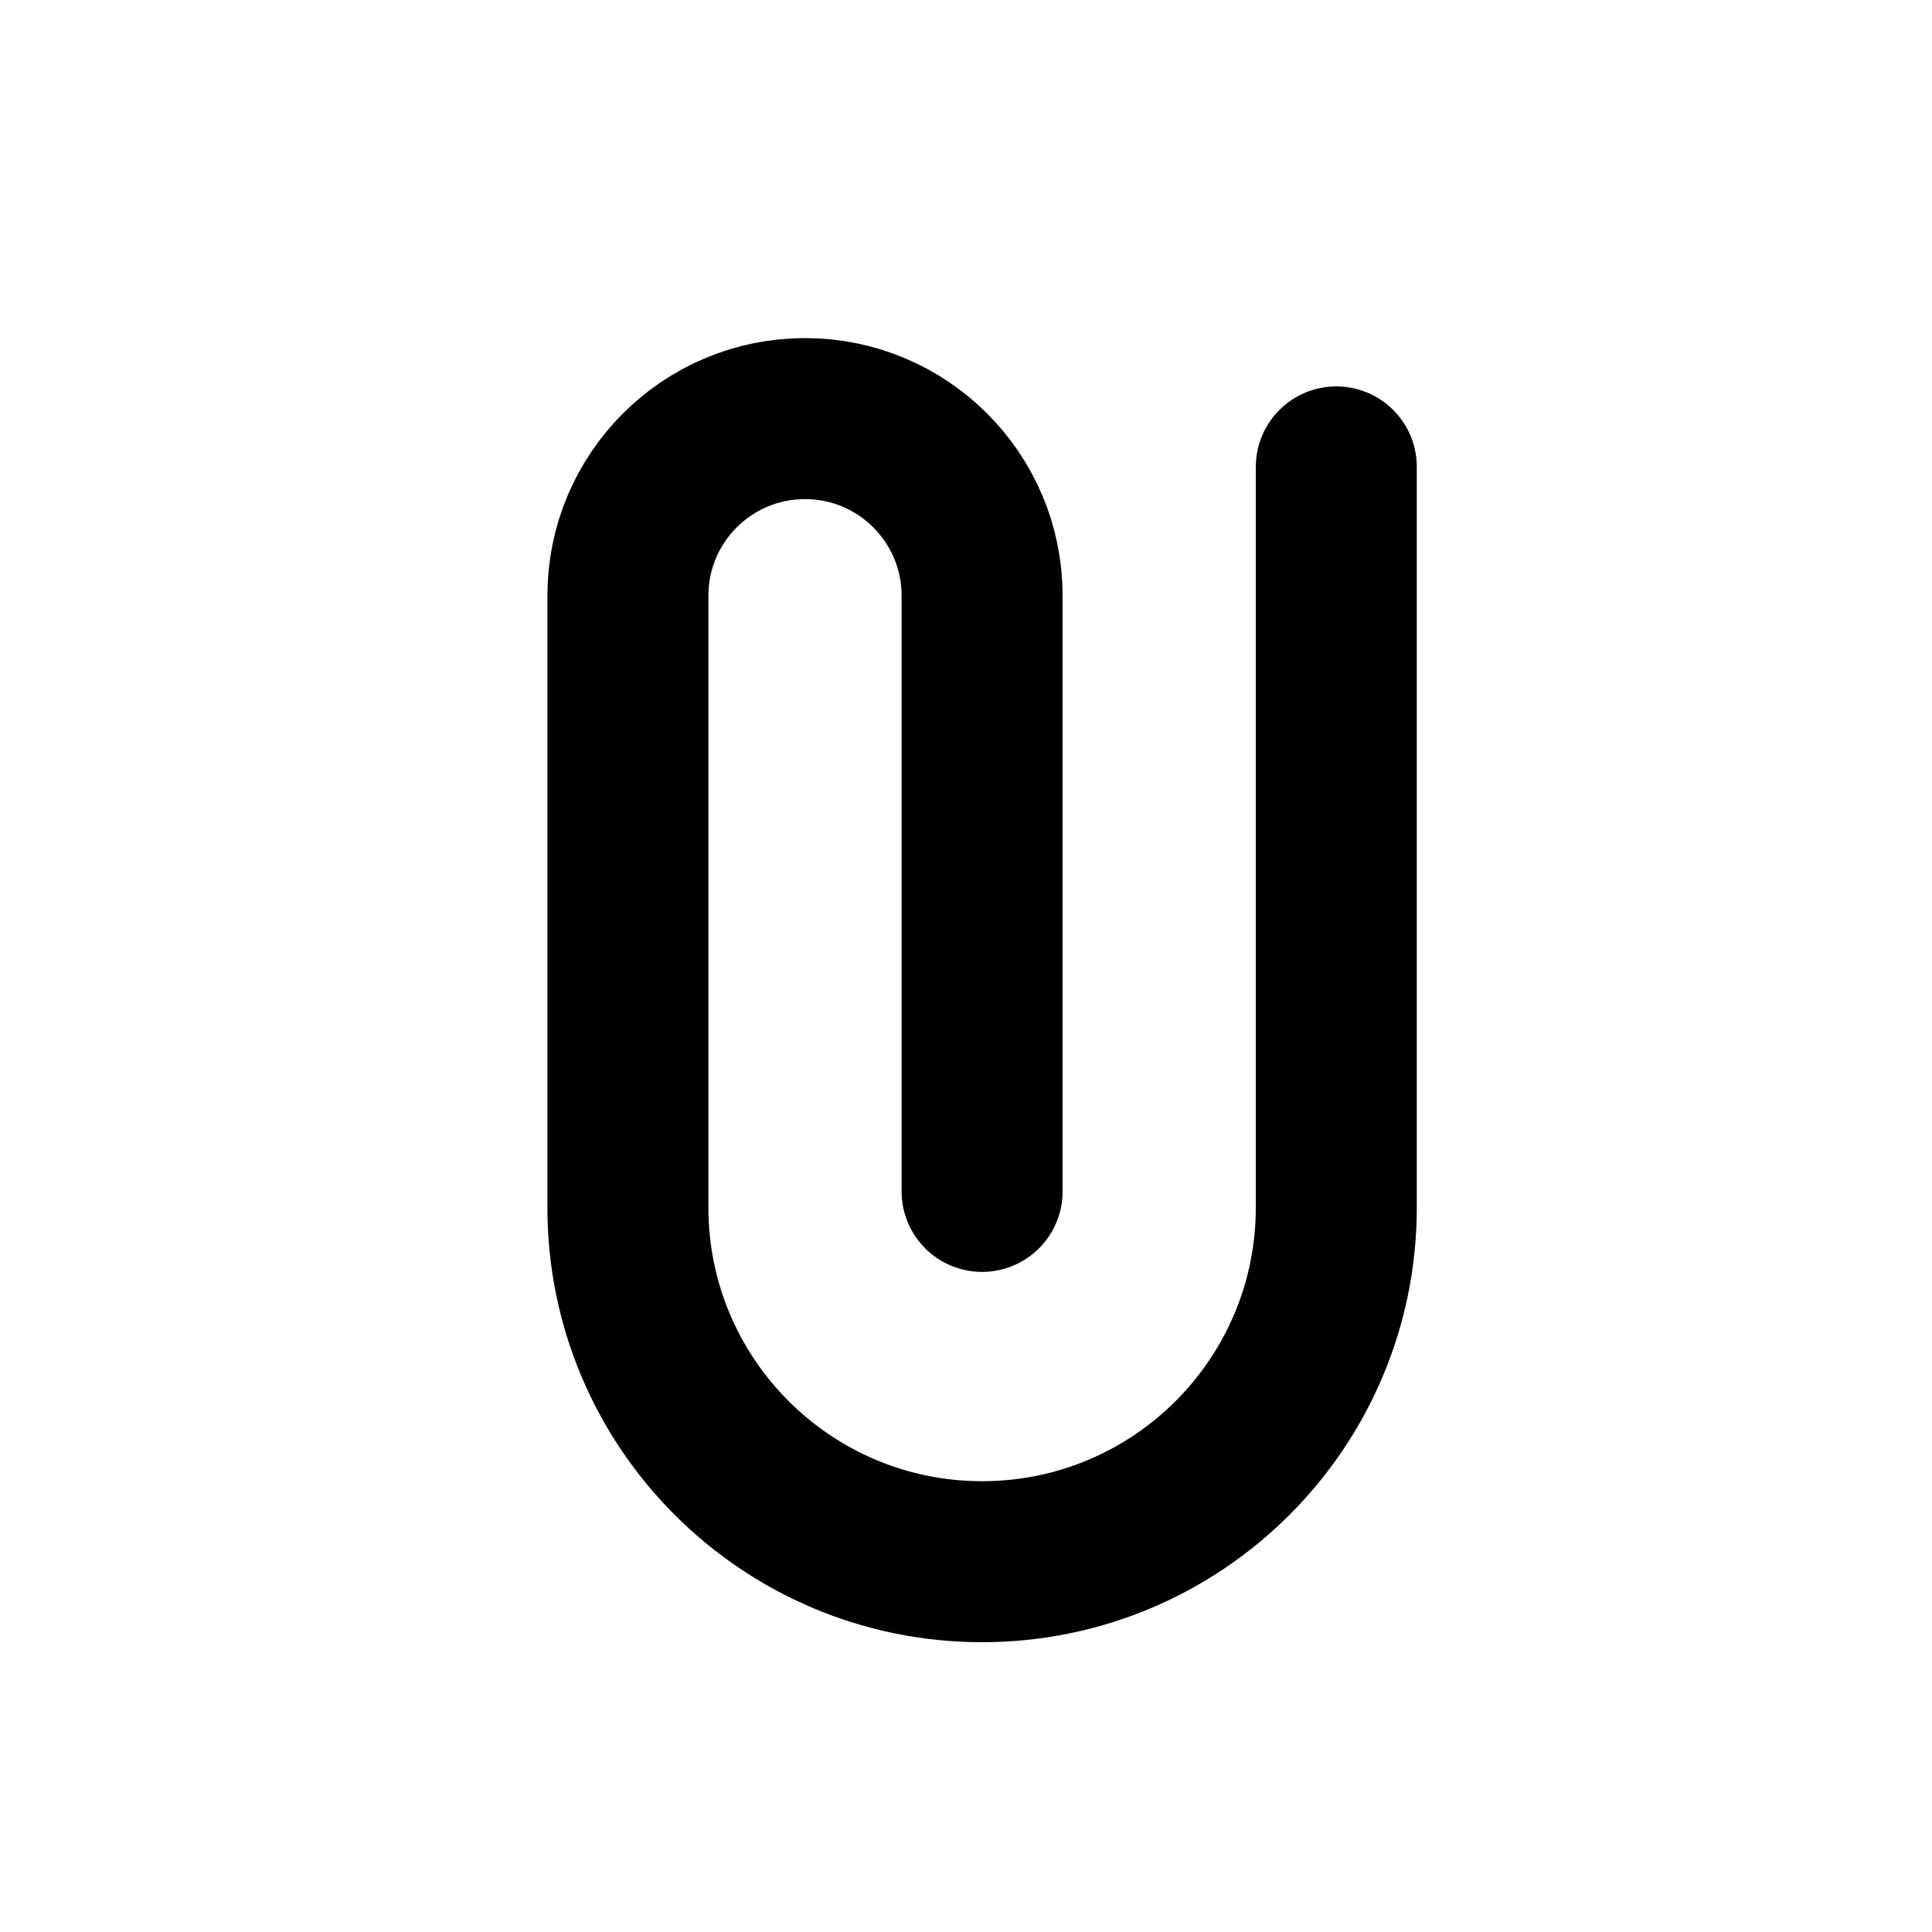
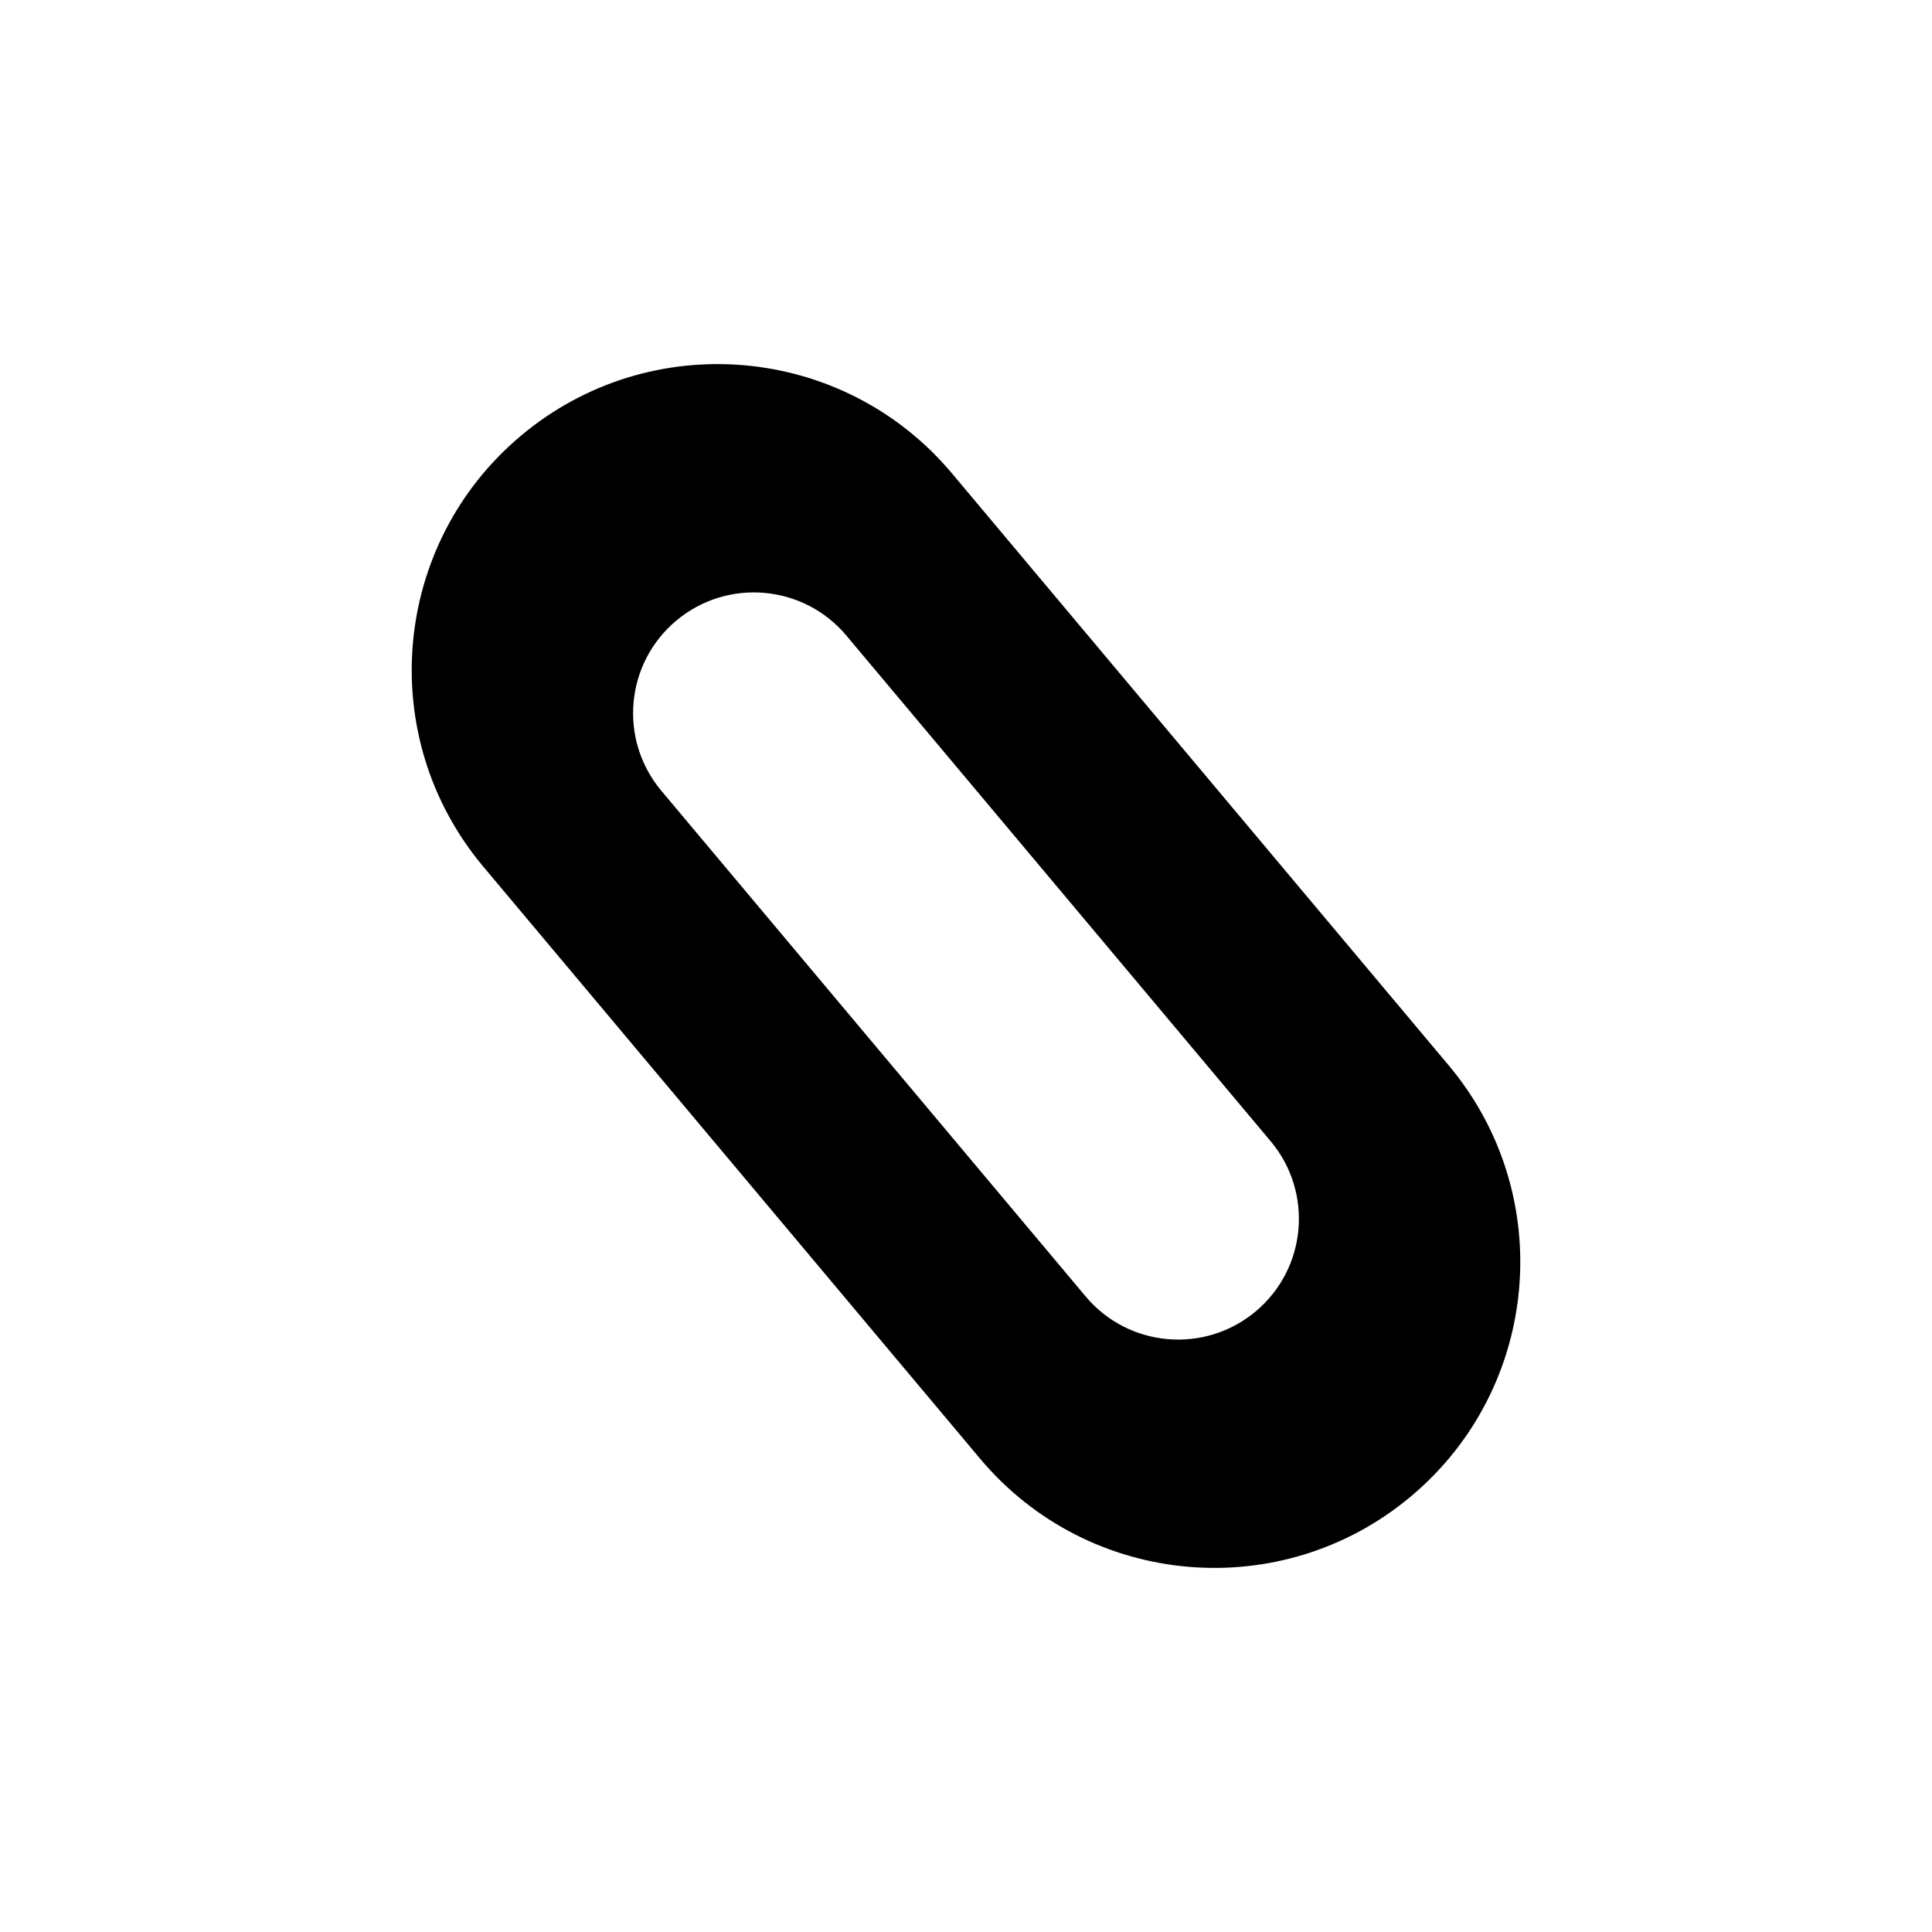
- <svg xmlns="http://www.w3.org/2000/svg" viewBox="0 0 24 24" fill="none" stroke="#000000" stroke-width="2" stroke-linecap="round" stroke-linejoin="round">
-   <path d="M16.6 5.8v9.2a4.4 4.4 0 0 1-8.8 0V7.4a2.2 2.2 0 1 1 4.4 0v7.4" />
+ <svg xmlns="http://www.w3.org/2000/svg" viewBox="0 0 24 24">
+   <path fill="#000000" fill-rule="evenodd" transform="rotate(-40 12 12)" d="M8.2 7.2v9.6a3.8 3.8 0 0 0 7.6 0V7.2a3.8 3.8 0 0 0-7.6 0zm2.3.7v8.2a1.5 1.5 0 0 0 3 0V7.9a1.5 1.5 0 0 0-3 0z" />
</svg>
